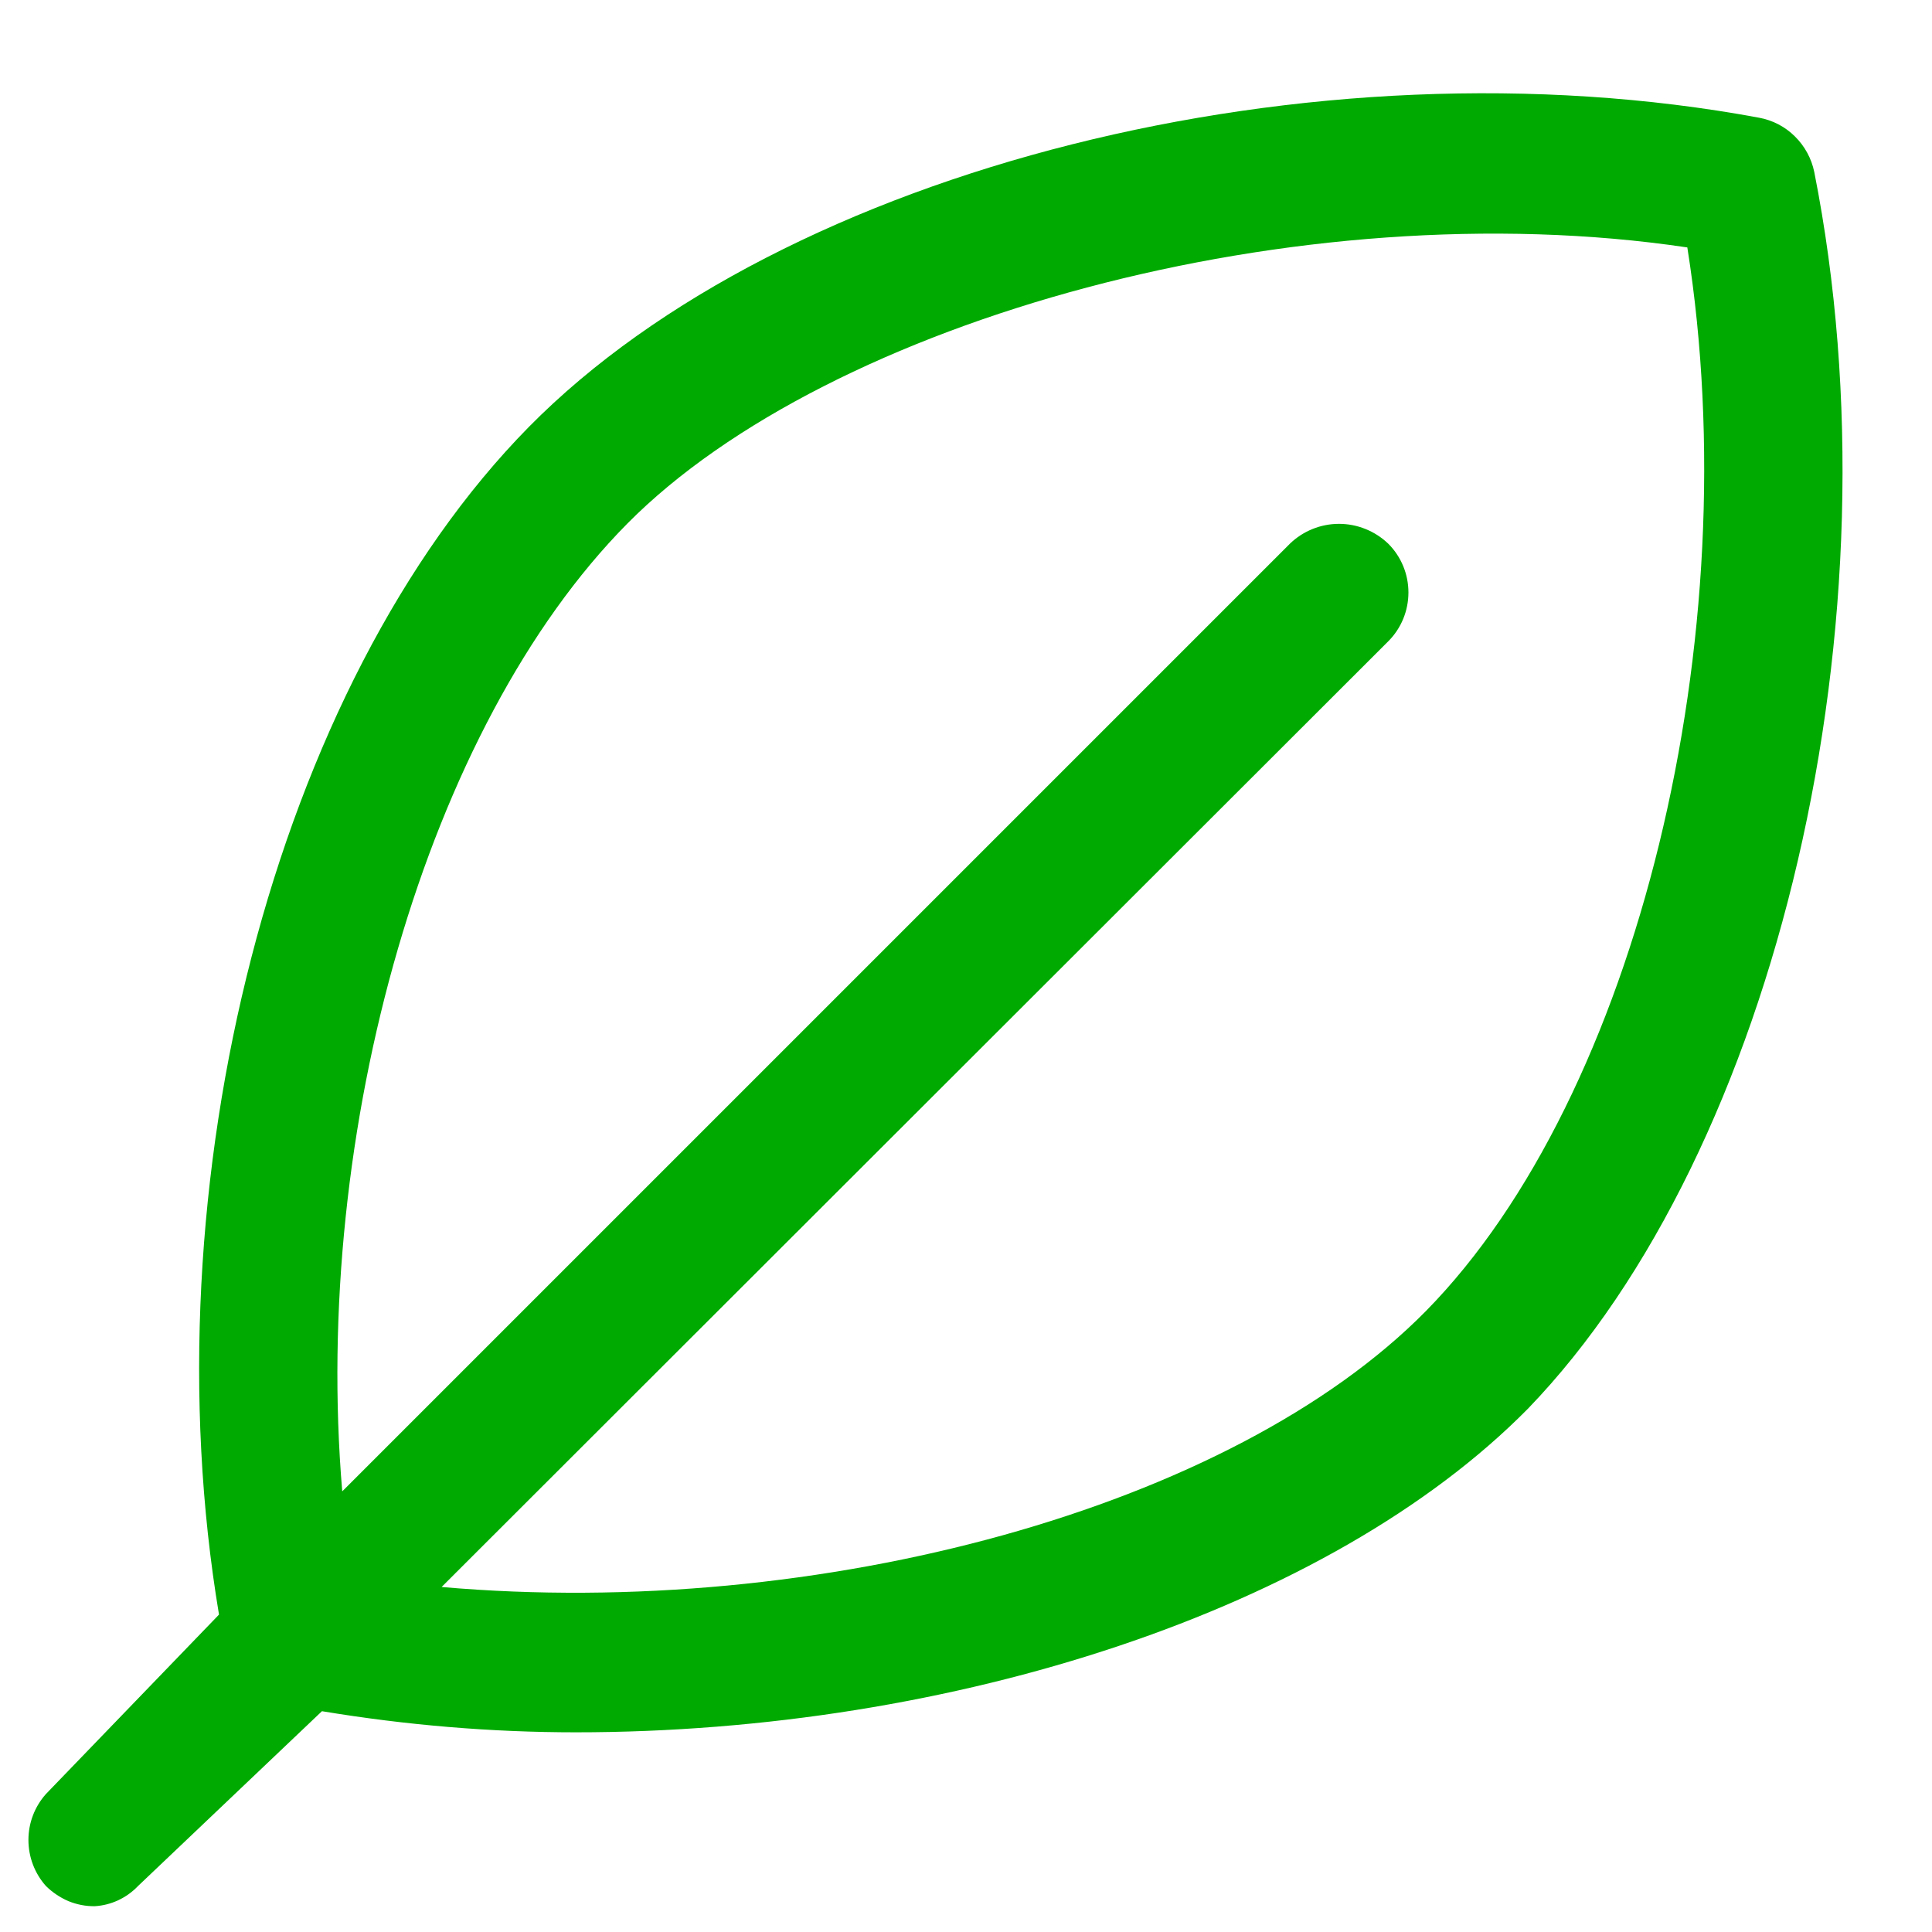
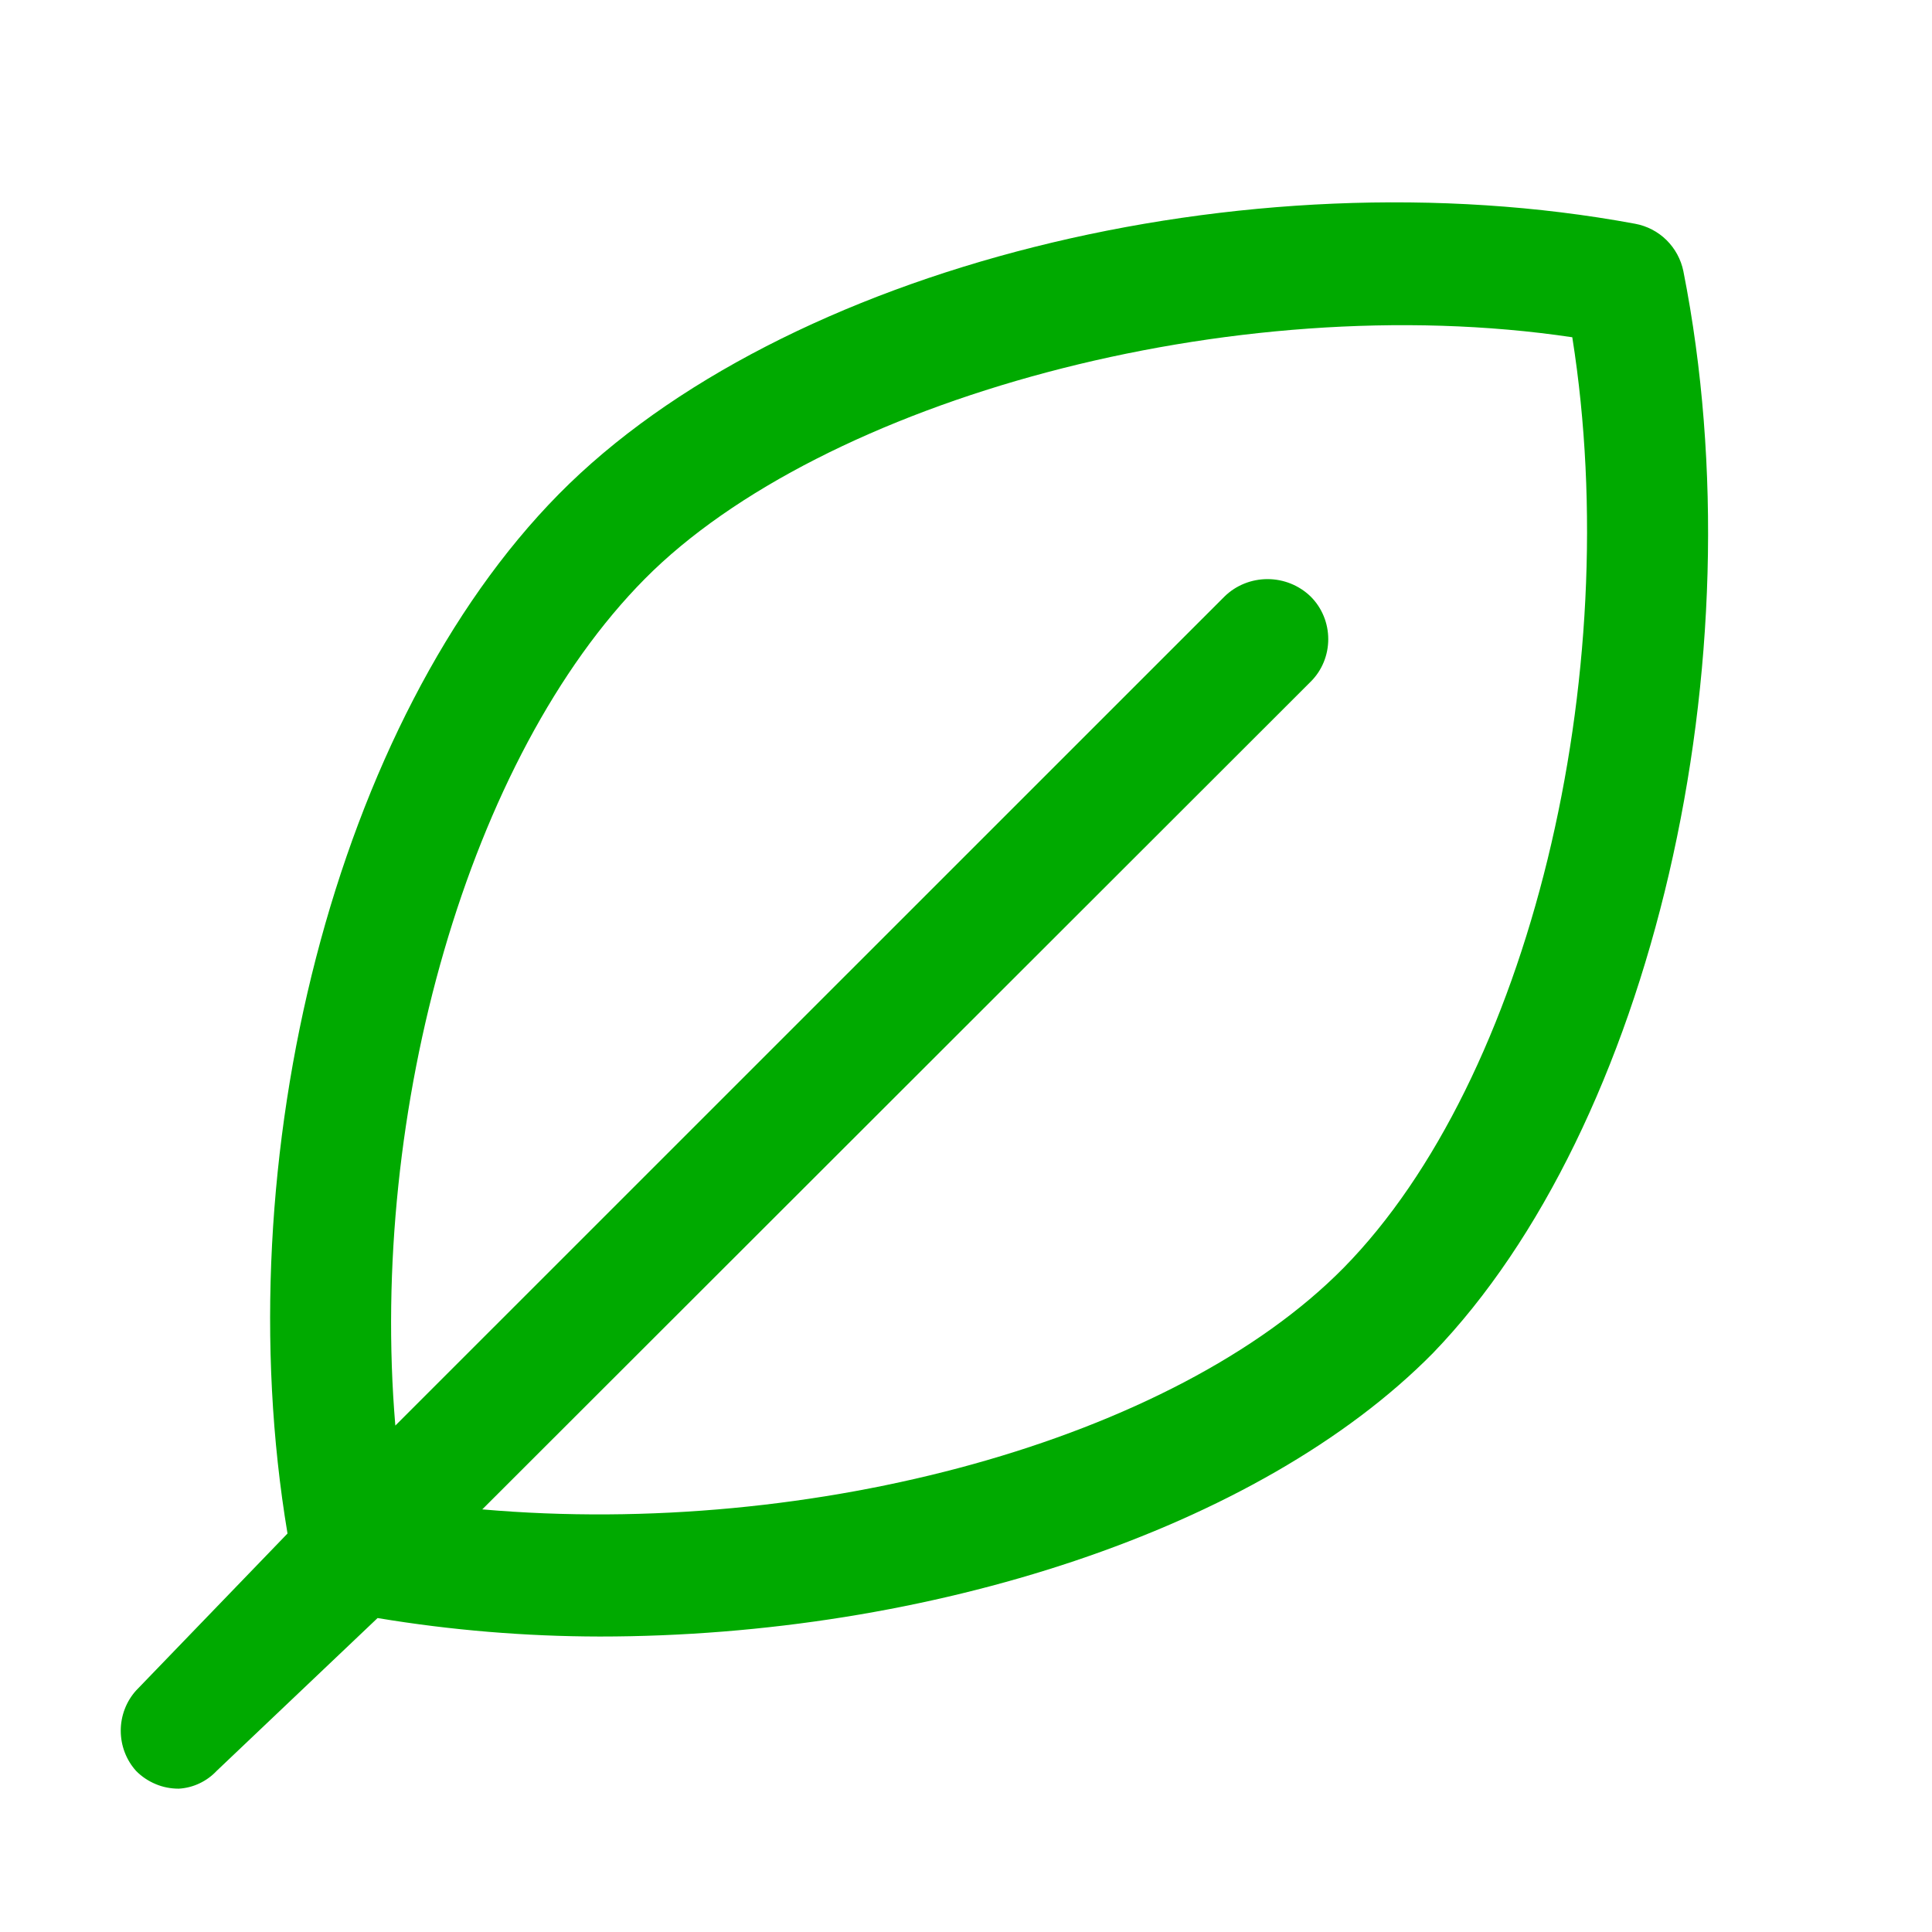
- <svg xmlns="http://www.w3.org/2000/svg" width="14" height="14" viewBox="0 0 14 14" fill="none">
-   <path d="M13.147 1.247C13.127 1.149 13.078 1.059 13.007 0.989C12.936 0.918 12.845 0.871 12.747 0.853C9.513 0.253 5.68 1.22 3.833 3.093C1.987 4.967 1.067 8.593 1.587 11.7L0.333 13C0.251 13.092 0.206 13.21 0.206 13.333C0.206 13.456 0.251 13.575 0.333 13.667C0.38 13.713 0.435 13.75 0.495 13.776C0.556 13.801 0.621 13.814 0.687 13.813C0.806 13.806 0.918 13.753 1 13.667L2.333 12.4C2.942 12.501 3.557 12.553 4.173 12.553C6.9 12.553 9.633 11.667 11.073 10.207C12.88 8.333 13.787 4.48 13.147 1.247ZM10.333 9.5C8.927 10.927 5.94 11.74 3.2 11.5L10.06 4.647C10.154 4.553 10.206 4.426 10.206 4.293C10.206 4.161 10.154 4.034 10.06 3.94C9.964 3.848 9.836 3.796 9.703 3.796C9.57 3.796 9.442 3.848 9.347 3.94L2.48 10.807C2.26 8.2 3.087 5.267 4.547 3.793C6.007 2.32 9.407 1.373 12.227 1.793C12.673 4.607 11.867 7.94 10.333 9.5Z" fill="#00AA00" />
+ <svg xmlns="http://www.w3.org/2000/svg" width="16" height="16" viewBox="0 0 16 16" fill="none">
+   <path d="M13.941 2.246C13.921 2.148 13.872 2.058 13.801 1.988C13.73 1.918 13.639 1.871 13.541 1.853C10.307 1.253 6.474 2.22 4.627 4.093C2.781 5.966 1.861 9.593 2.381 12.7L1.127 14C1.045 14.091 1 14.21 1 14.333C1 14.456 1.045 14.575 1.127 14.666C1.173 14.713 1.229 14.75 1.289 14.775C1.35 14.801 1.415 14.813 1.481 14.813C1.6 14.806 1.712 14.753 1.794 14.666L3.127 13.4C3.735 13.501 4.351 13.552 4.967 13.553C7.694 13.553 10.427 12.666 11.867 11.206C13.674 9.333 14.581 5.48 13.941 2.246ZM11.127 10.5C9.721 11.926 6.734 12.74 3.994 12.5L10.854 5.646C10.948 5.553 11 5.426 11 5.293C11 5.161 10.948 5.033 10.854 4.94C10.758 4.847 10.63 4.796 10.497 4.796C10.364 4.796 10.236 4.847 10.141 4.94L3.274 11.806C3.054 9.2 3.881 6.266 5.341 4.793C6.801 3.32 10.201 2.373 13.021 2.793C13.467 5.606 12.661 8.94 11.127 10.5Z" fill="#00AA00" />
</svg>
